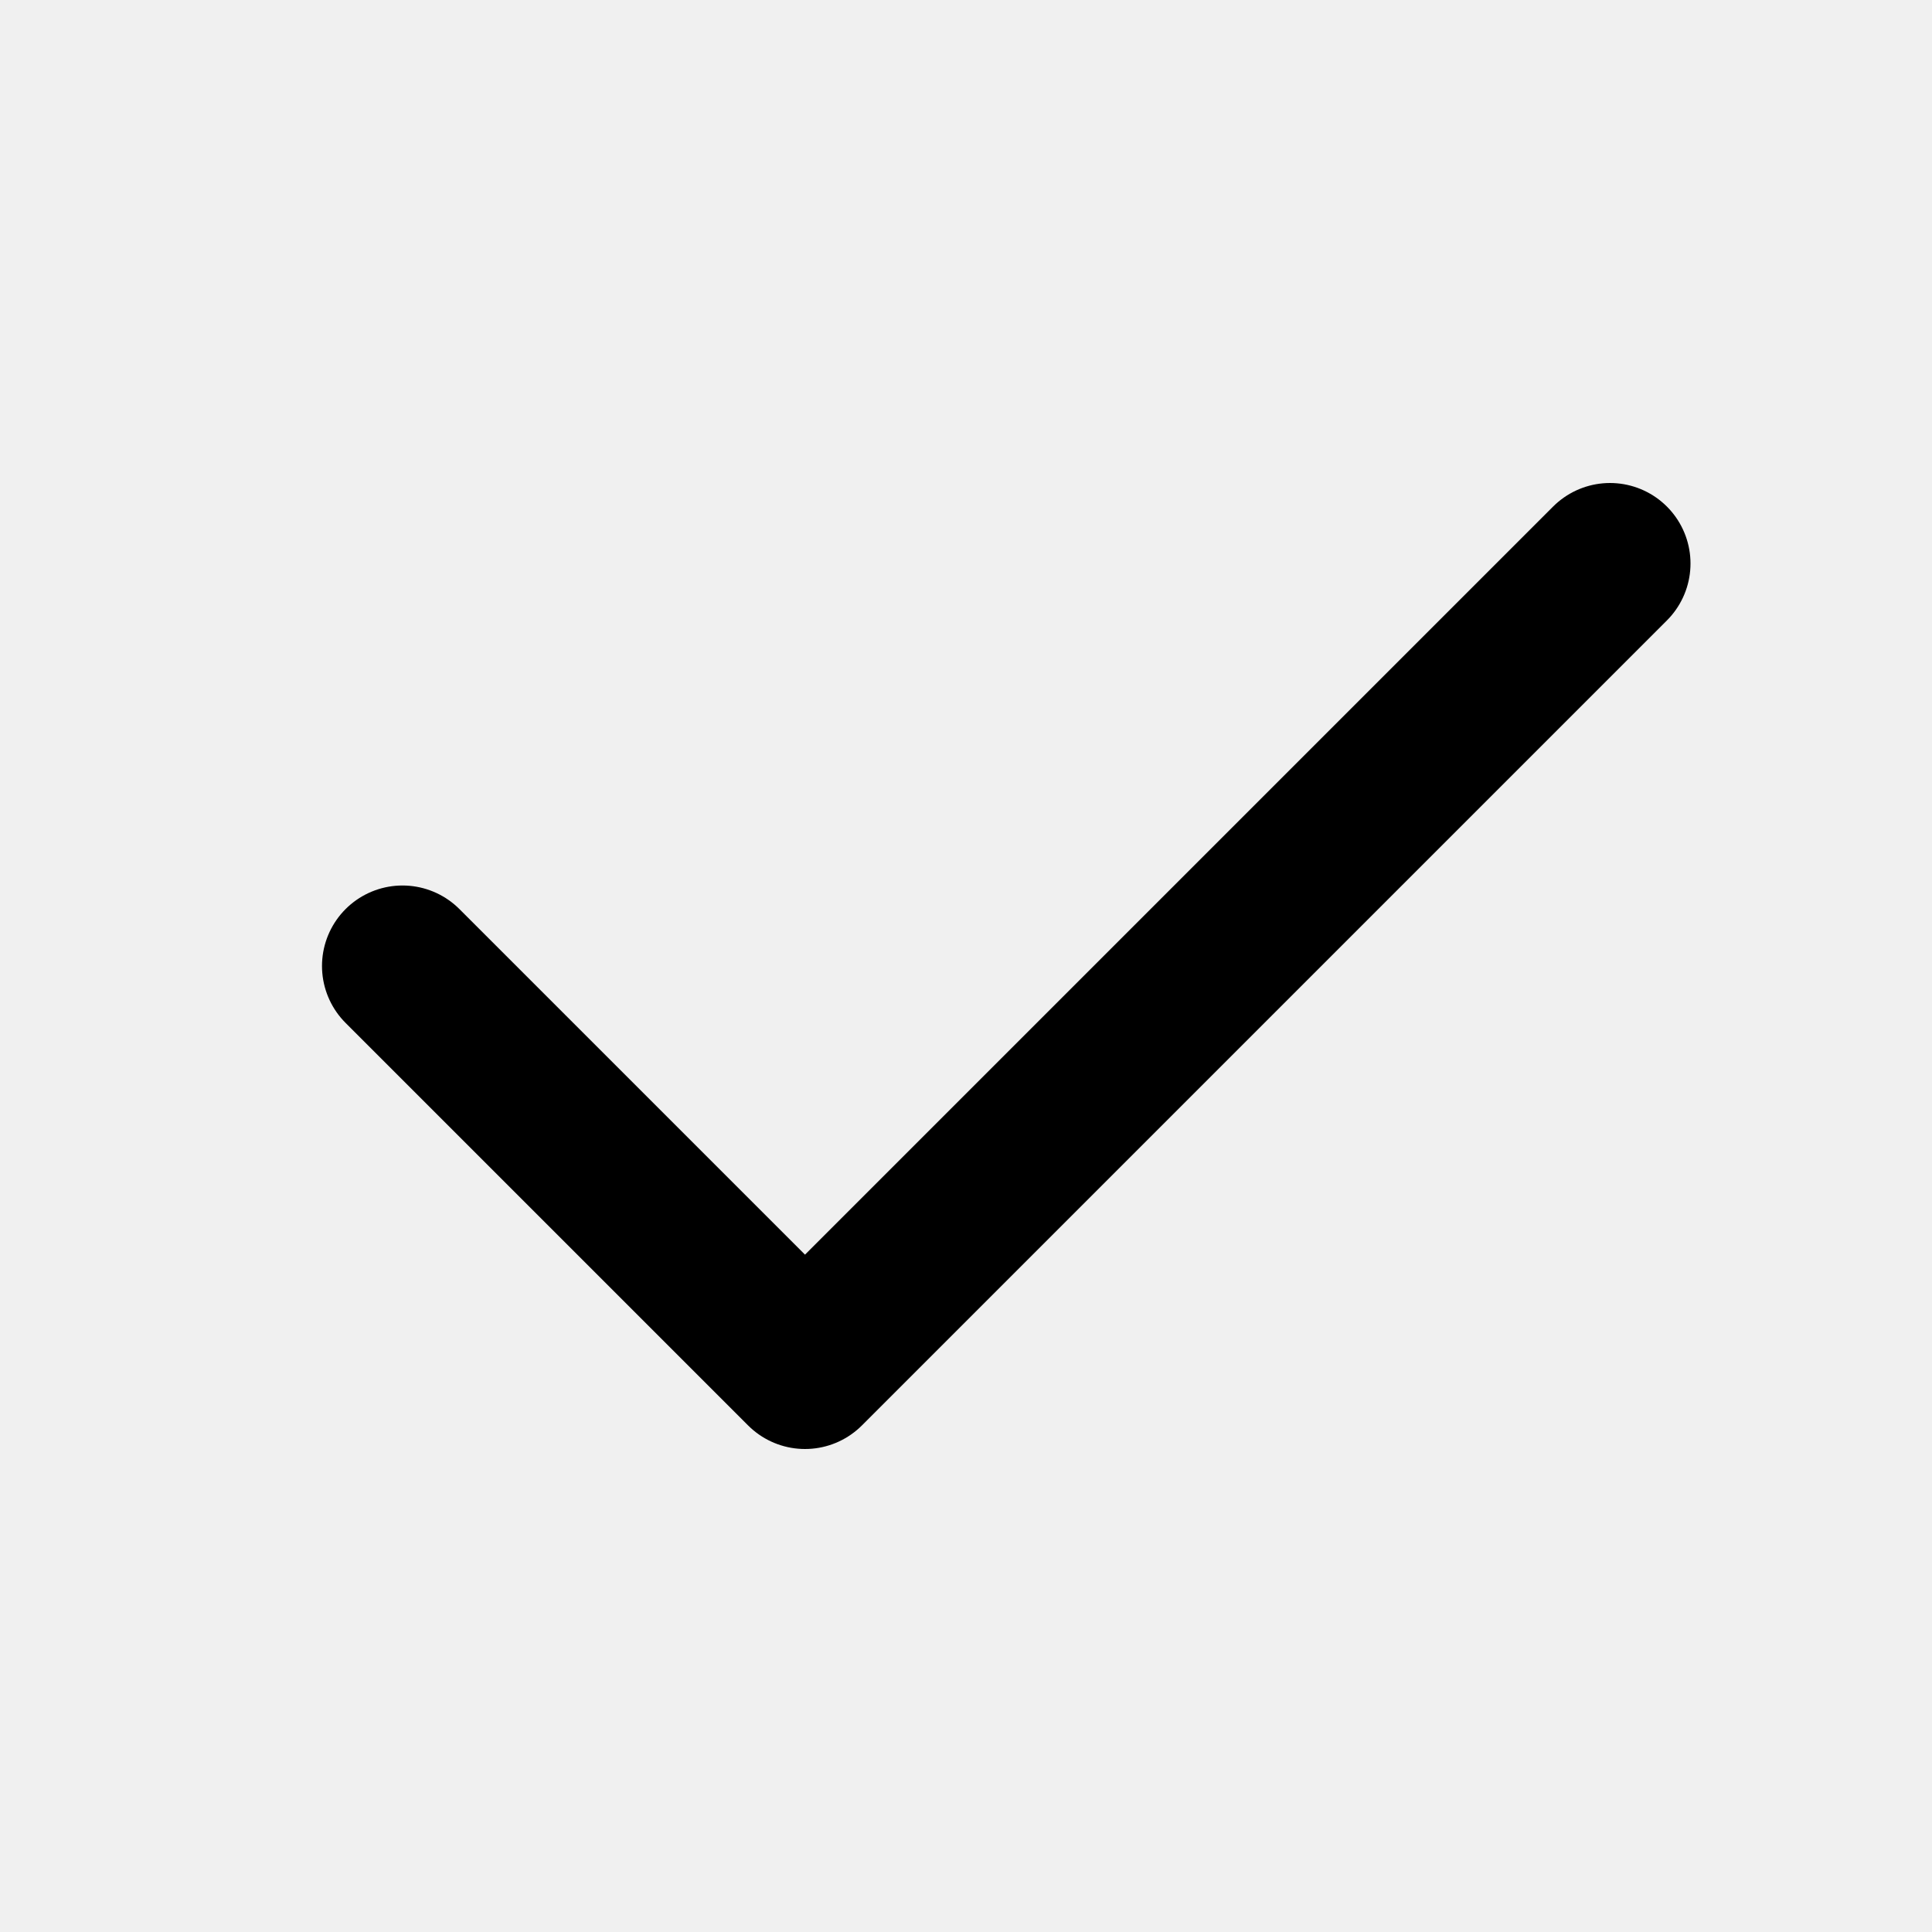
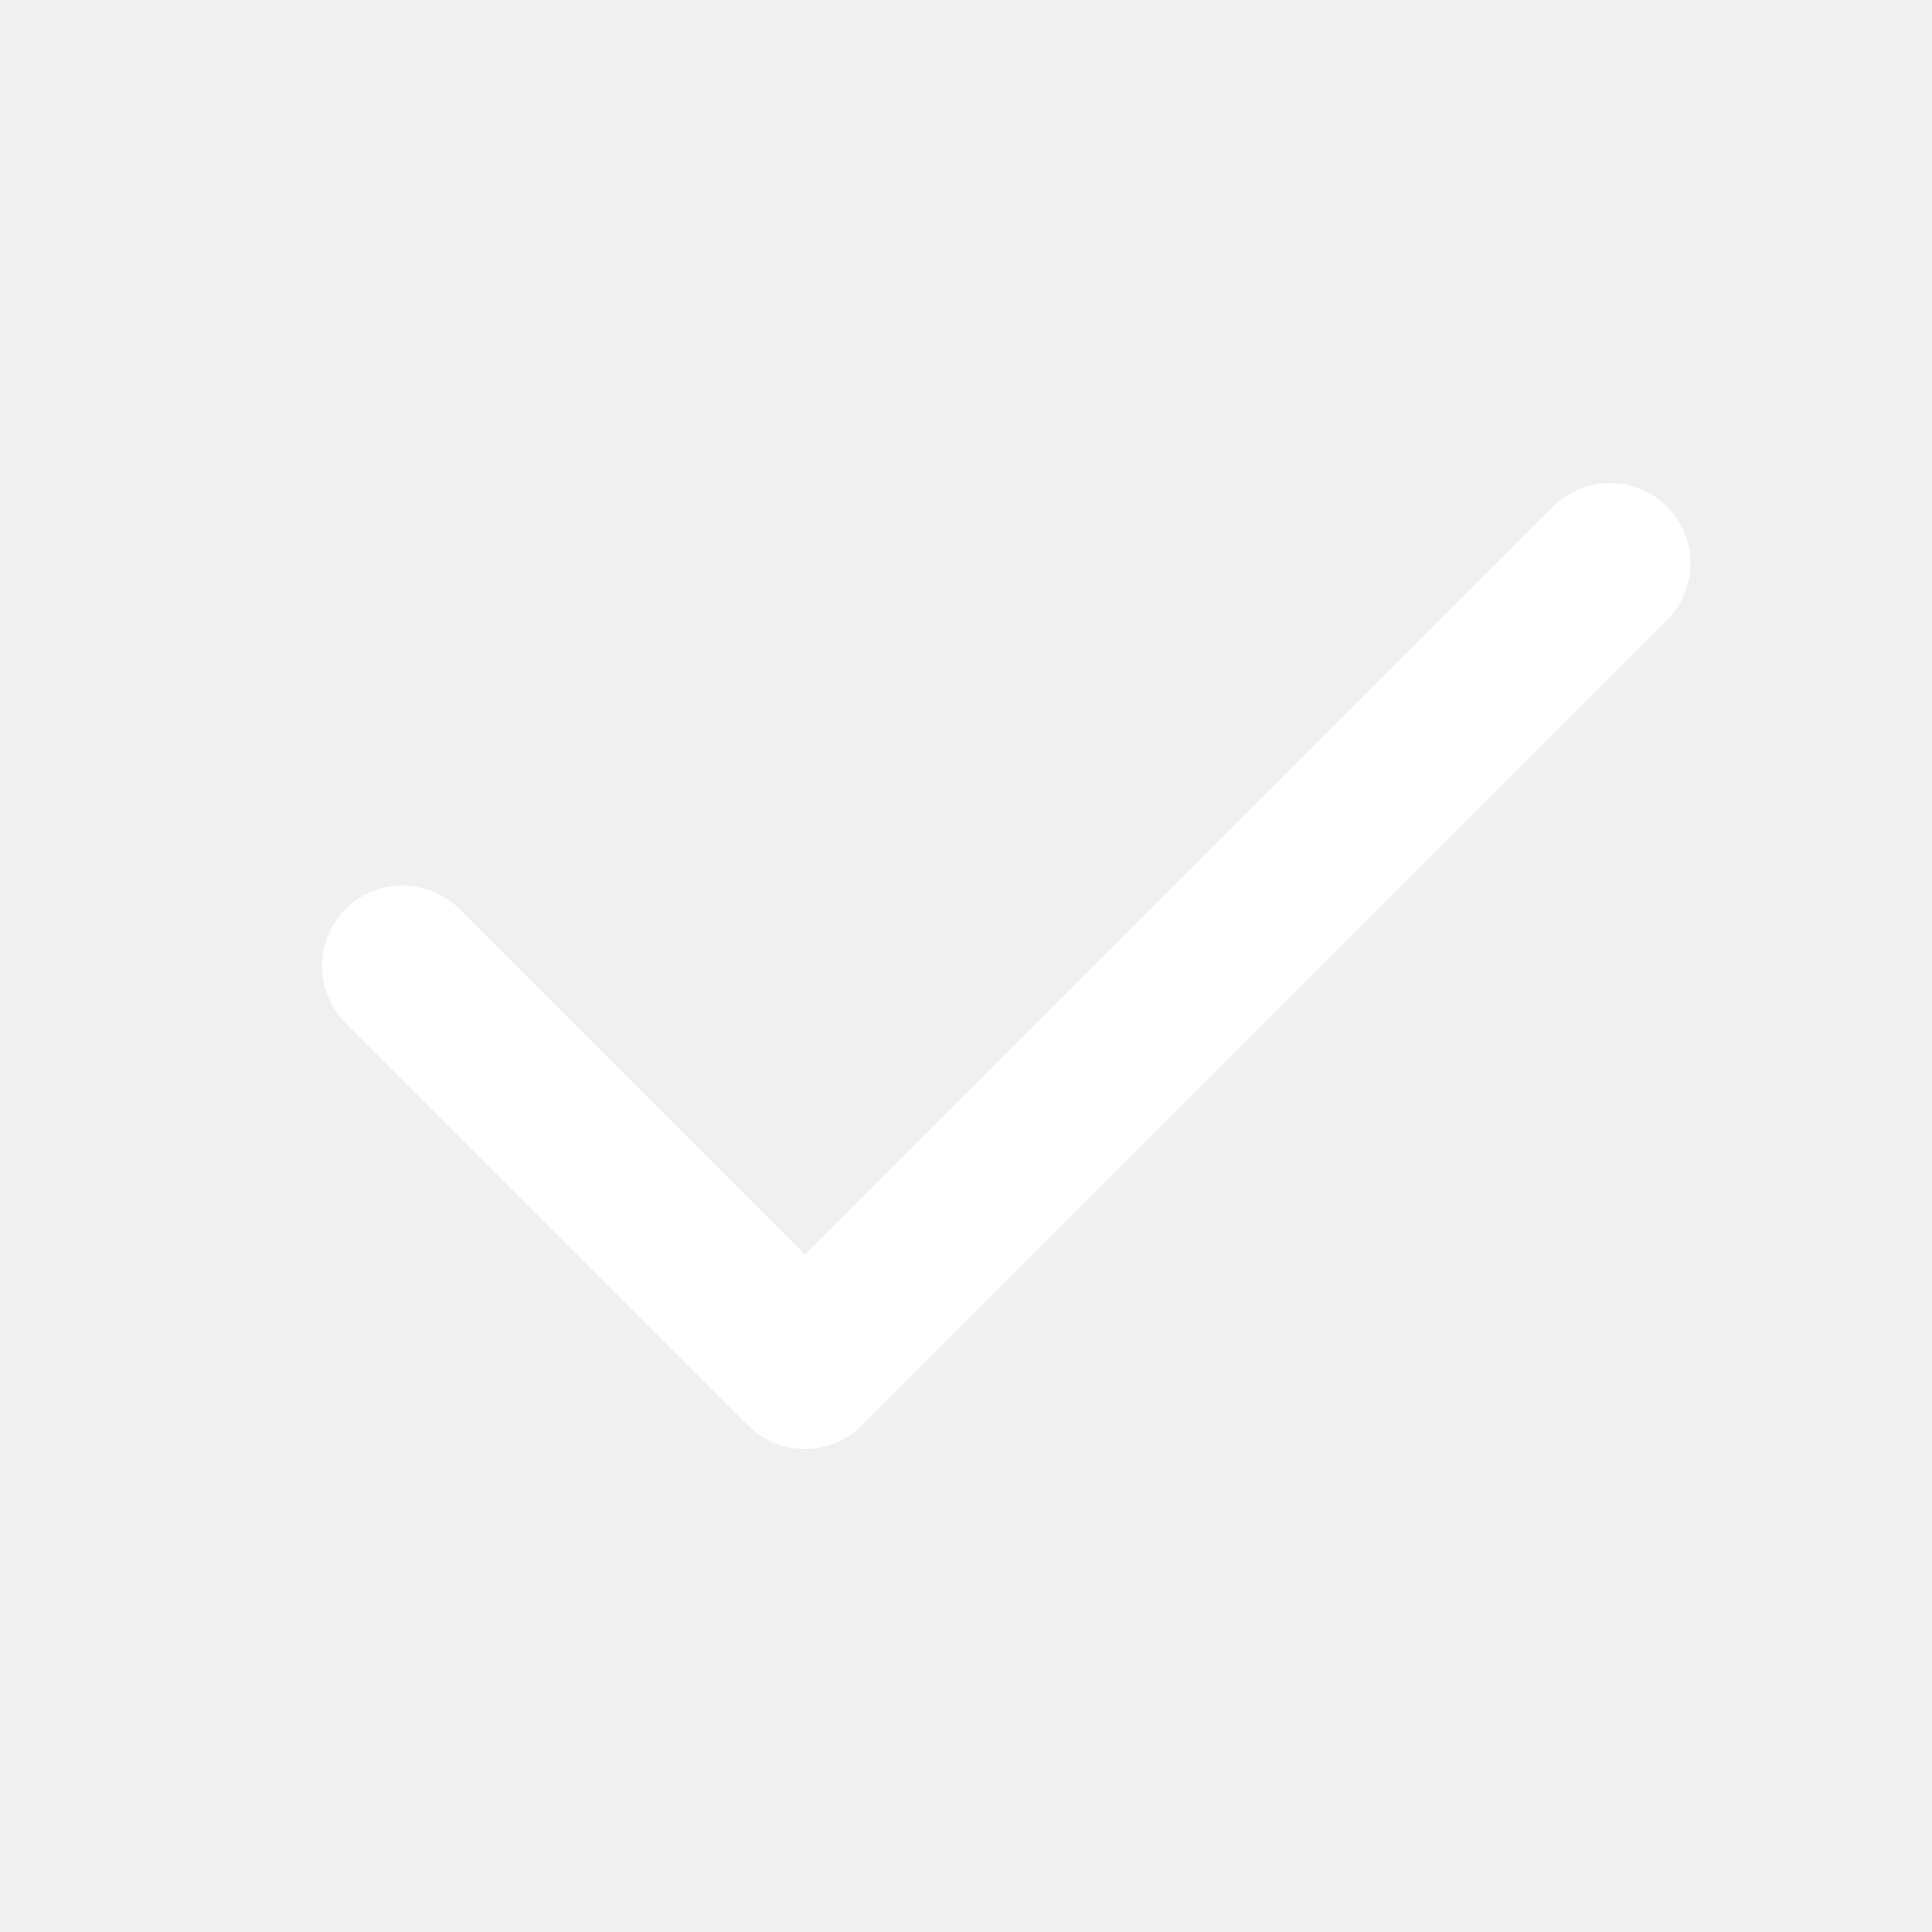
- <svg xmlns="http://www.w3.org/2000/svg" class="icon icon-tabler icon-tabler-check" width="24" height="24" viewBox="0 0 24 24" stroke-width="2" stroke="currentColor" fill="none" stroke-linecap="round" stroke-linejoin="round">
-   <path stroke="none" d="M0 0h24v24H0z" fill="none" />
+ <svg xmlns="http://www.w3.org/2000/svg" class="icon icon-tabler icon-tabler-check" width="24" height="24" viewBox="0 0 24 24" stroke-width="2" stroke="white" fill="none" stroke-linecap="round" stroke-linejoin="round">
+   <path stroke="none" d="M0 0h24v24H0z" fill="" />
  <path d="M5 12l5 5l10 -10" />
</svg>
